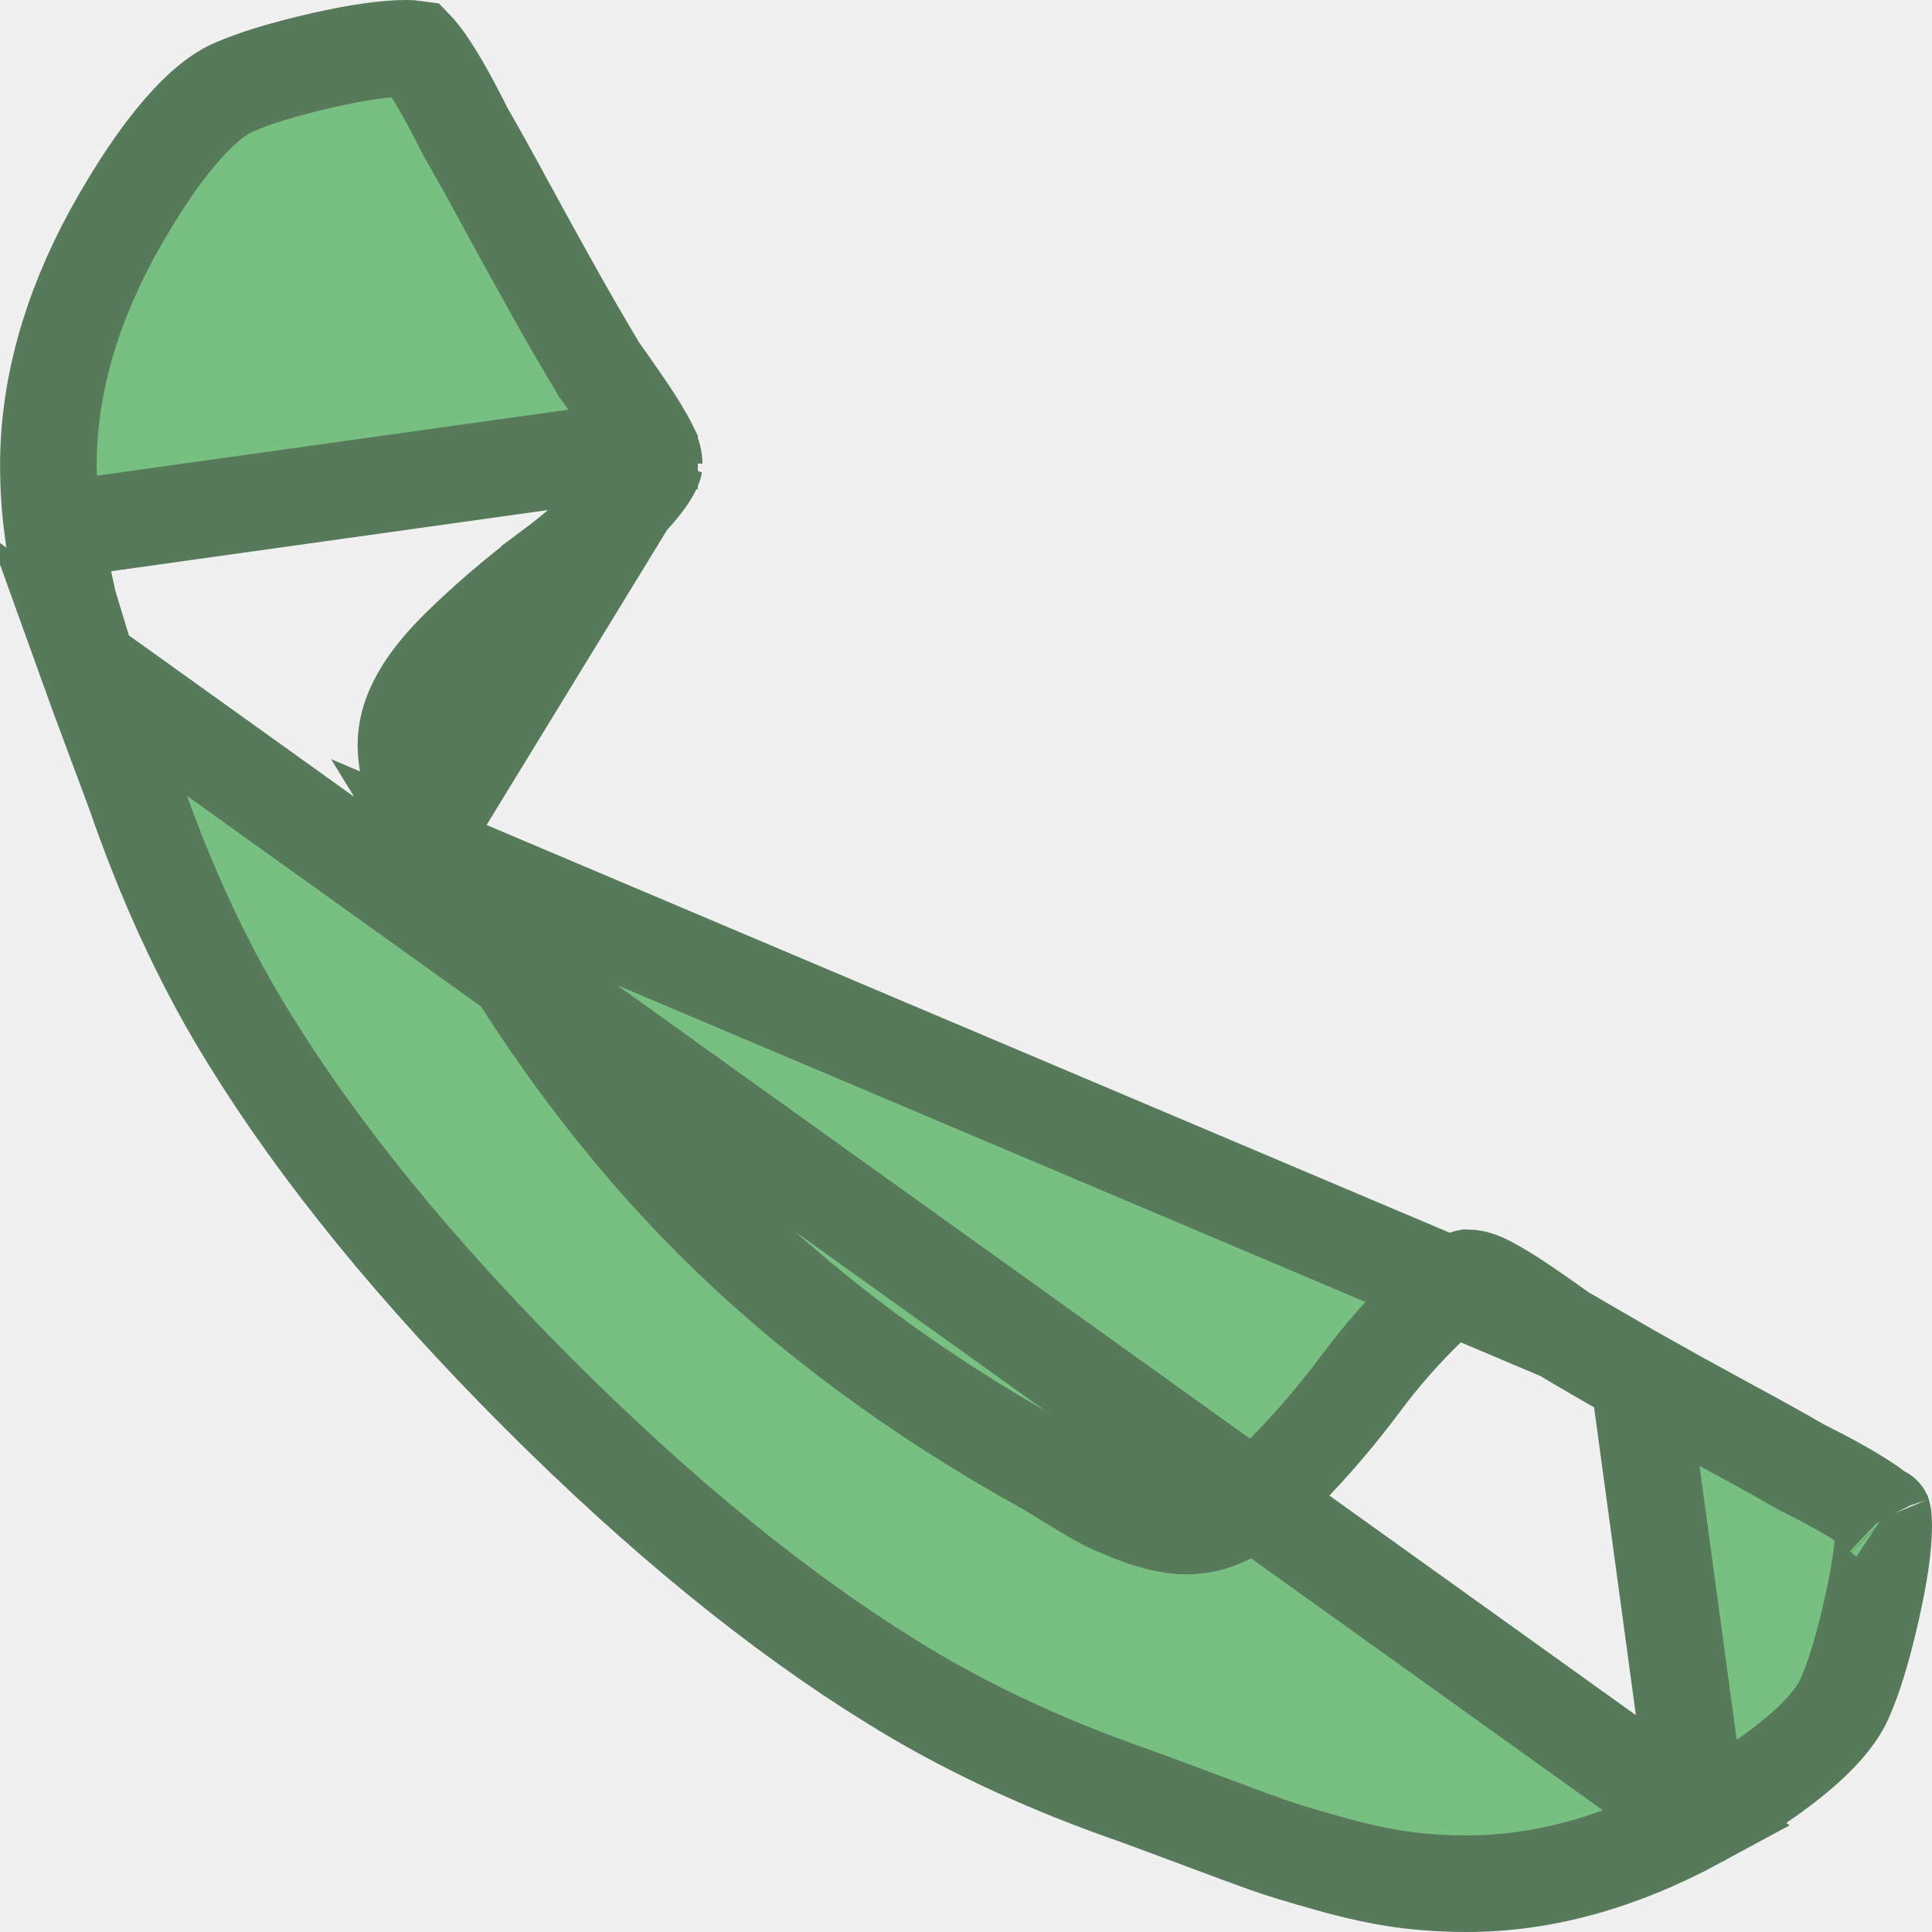
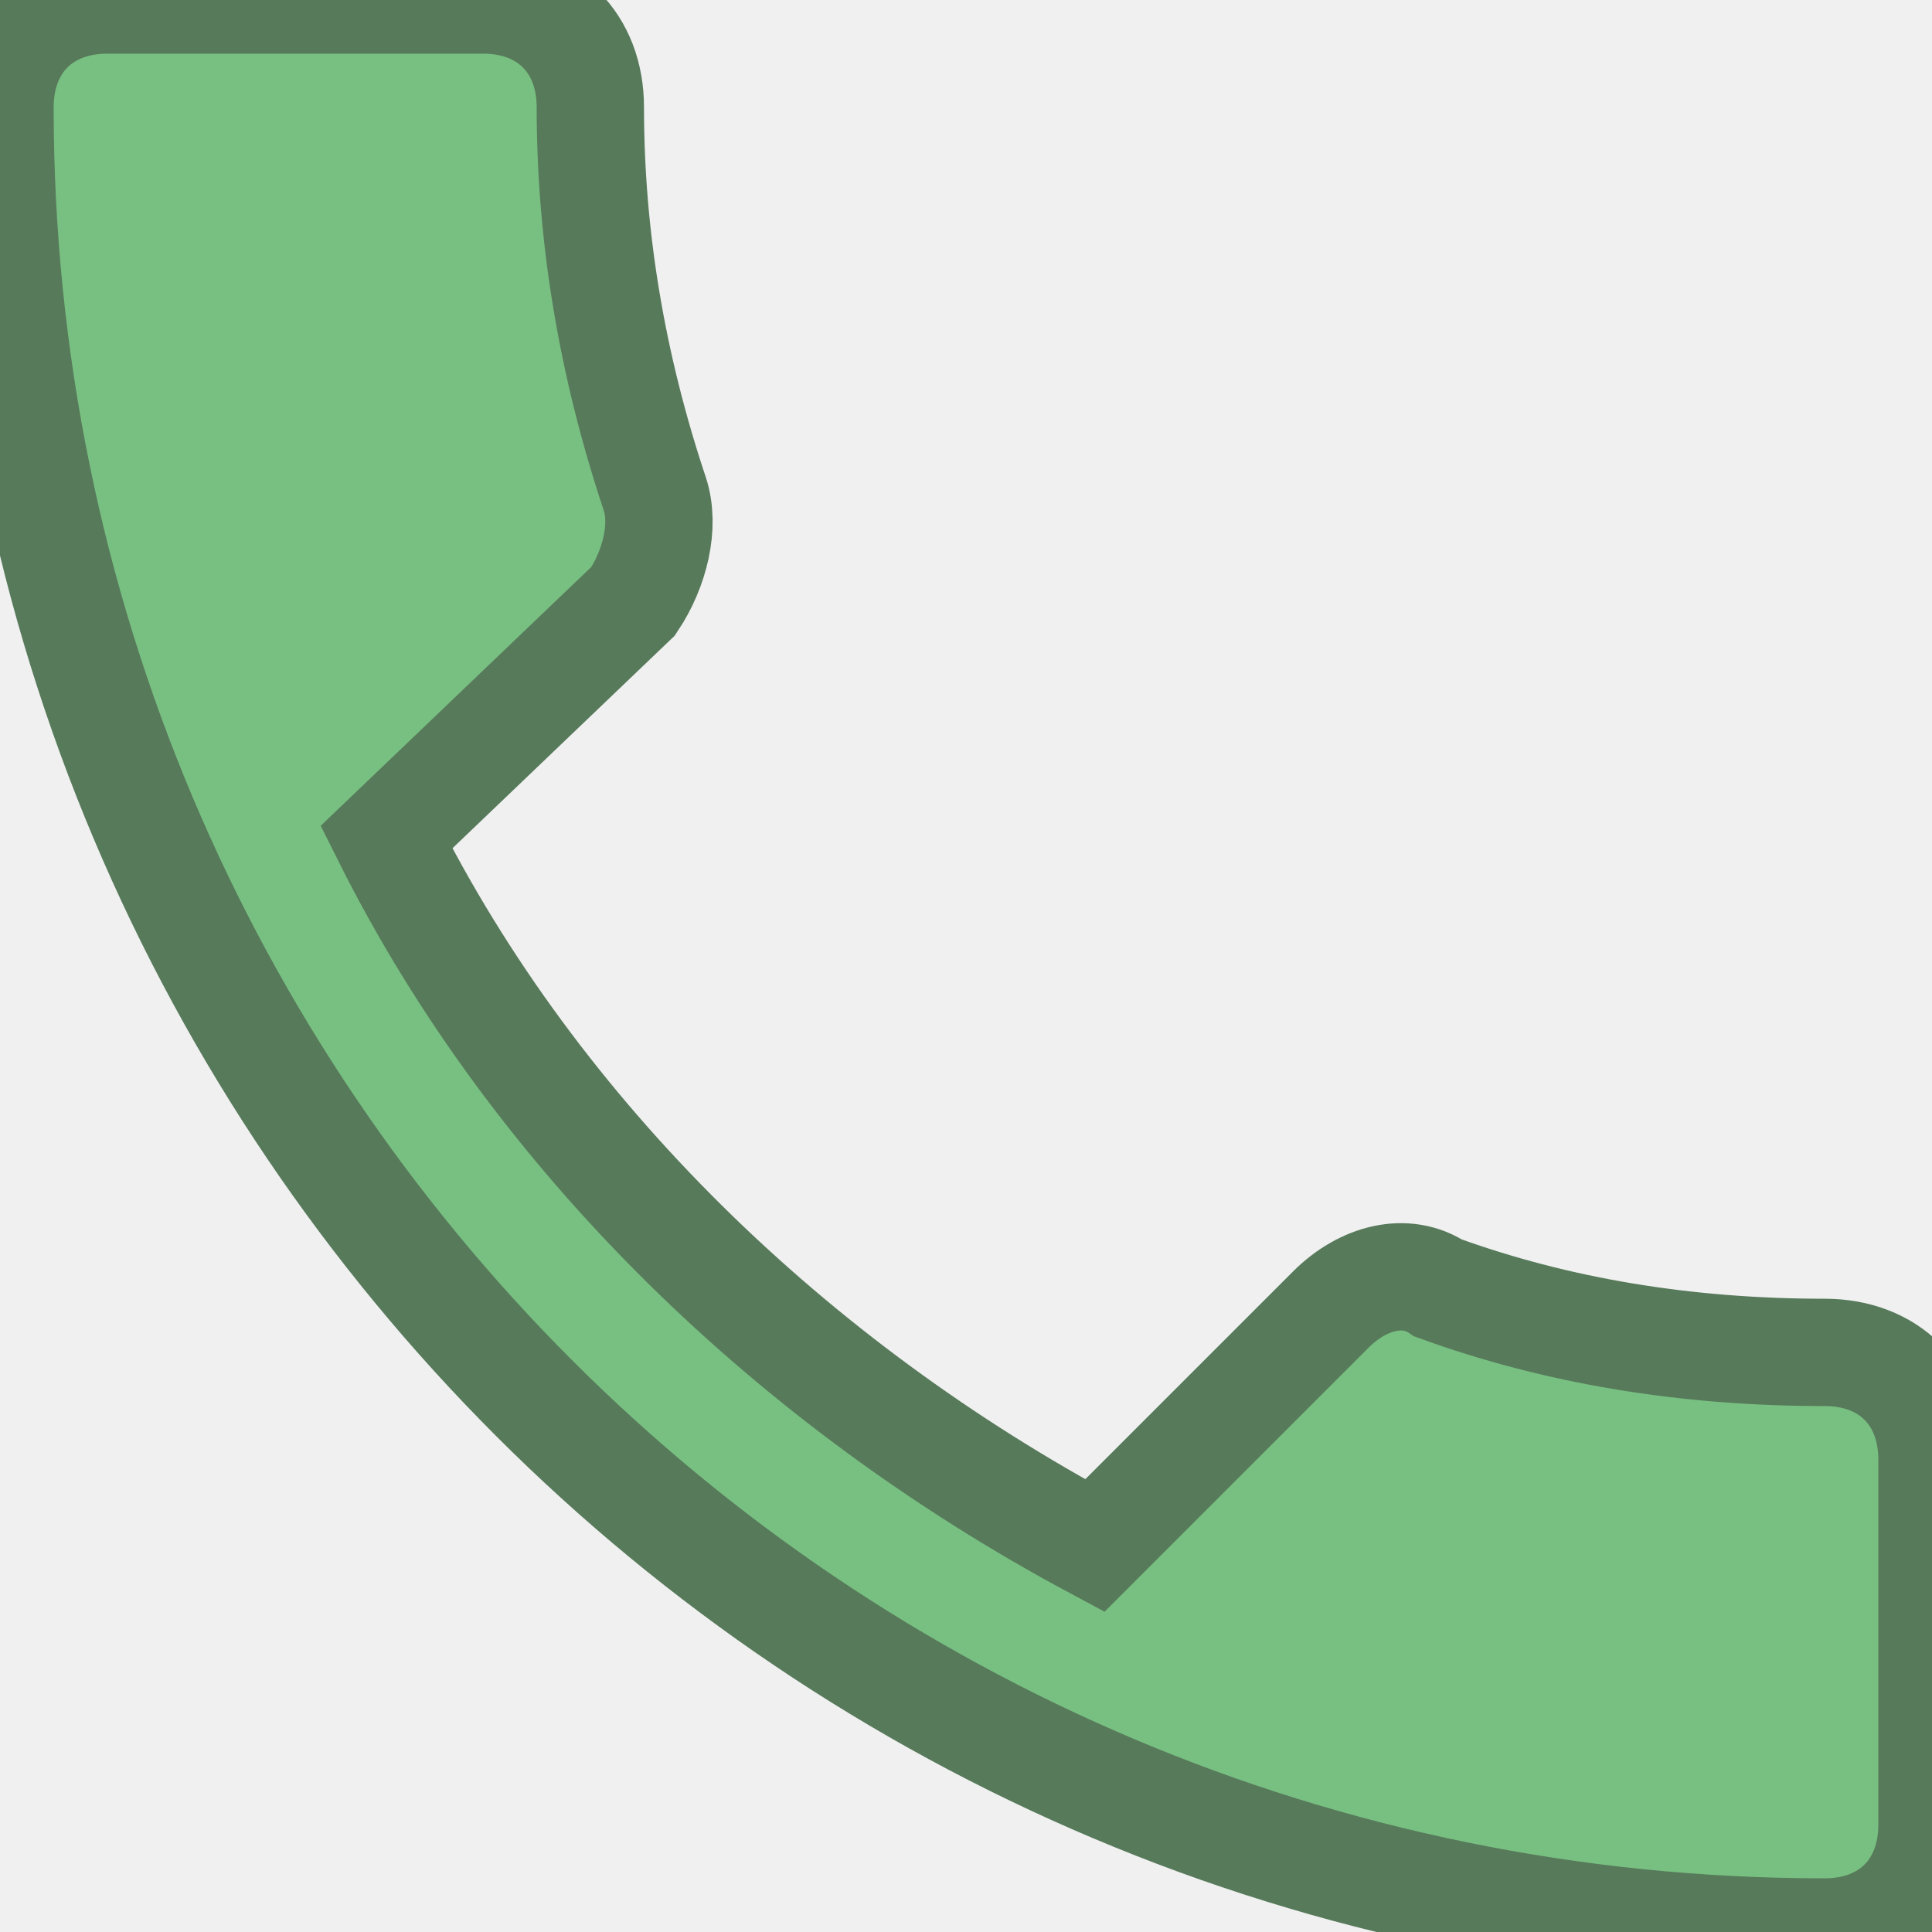
- <svg xmlns="http://www.w3.org/2000/svg" width="20" height="20" viewBox="0 0 20 20" fill="none">
-   <g clip-path="url(#clip0_92_409)">
-     <path d="M19.512 15.716C19.51 15.712 19.504 15.704 19.498 15.692C19.496 15.688 19.494 15.684 19.492 15.679C19.491 15.676 19.492 15.677 19.493 15.682C19.493 15.684 19.494 15.687 19.494 15.692C19.494 15.694 19.495 15.696 19.495 15.698M19.512 15.716C19.51 15.713 19.507 15.71 19.502 15.705C19.5 15.703 19.498 15.7 19.495 15.698M19.512 15.716C19.514 15.718 19.515 15.719 19.515 15.719C19.515 15.719 19.514 15.718 19.512 15.716ZM19.495 15.698C19.498 15.718 19.5 15.75 19.5 15.794V15.796C19.5 15.997 19.461 16.289 19.37 16.684L19.37 16.685C19.279 17.083 19.188 17.373 19.102 17.567L19.102 17.567L19.098 17.576C19.039 17.716 18.906 17.901 18.649 18.124C18.395 18.345 18.045 18.583 17.586 18.837M19.495 15.698C19.47 15.674 19.427 15.638 19.359 15.59C19.208 15.485 18.977 15.352 18.654 15.191L18.64 15.184L18.626 15.176C18.453 15.075 18.203 14.936 17.872 14.757C17.539 14.576 17.236 14.409 16.964 14.256L17.586 18.837M17.586 18.837C16.758 19.286 15.959 19.5 15.185 19.5C14.951 19.5 14.725 19.485 14.506 19.455C14.293 19.425 14.044 19.372 13.757 19.291C13.457 19.207 13.245 19.142 13.115 19.095L13.115 19.095C12.973 19.045 12.714 18.949 12.335 18.807C11.968 18.669 11.727 18.581 11.627 18.547C10.729 18.226 9.935 17.848 9.242 17.416L9.24 17.415C8.069 16.692 6.846 15.698 5.574 14.426C4.302 13.153 3.308 11.931 2.585 10.76L2.584 10.758C2.152 10.064 1.774 9.27 1.453 8.373C1.42 8.273 1.331 8.033 1.193 7.665L1.193 7.665C1.051 7.286 0.956 7.027 0.905 6.885L17.586 18.837ZM16.169 13.796L16.149 13.78C16.121 13.759 16.014 13.684 15.81 13.543C15.621 13.413 15.477 13.327 15.372 13.276C15.296 13.24 15.237 13.228 15.191 13.227C15.185 13.228 15.159 13.236 15.113 13.262C15.041 13.303 14.944 13.376 14.819 13.494C14.556 13.744 14.314 14.016 14.095 14.311L14.095 14.311C13.845 14.646 13.579 14.957 13.298 15.243L13.298 15.243C13.149 15.395 12.997 15.526 12.842 15.622C12.691 15.715 12.501 15.798 12.288 15.798C12.118 15.798 11.948 15.752 11.795 15.696L11.794 15.696C11.659 15.646 11.545 15.598 11.456 15.555L11.451 15.553L11.451 15.553C11.364 15.508 11.234 15.432 11.073 15.332C10.993 15.283 10.932 15.245 10.888 15.219C10.867 15.206 10.851 15.197 10.84 15.19C10.837 15.188 10.835 15.187 10.833 15.186L10.832 15.186L10.823 15.181C9.49 14.441 8.339 13.59 7.374 12.626L7.374 12.626C6.41 11.661 5.559 10.509 4.819 9.177L4.814 9.167L4.813 9.166C4.812 9.164 4.811 9.162 4.81 9.16C4.803 9.149 4.794 9.133 4.781 9.111C4.755 9.068 4.717 9.007 4.668 8.927L16.169 13.796ZM16.169 13.796L16.192 13.809M16.169 13.796L16.192 13.809M16.192 13.809C16.433 13.953 16.69 14.102 16.964 14.256L16.192 13.809ZM4.447 8.547C4.401 8.456 4.354 8.339 4.304 8.205C4.248 8.052 4.202 7.882 4.202 7.712C4.202 7.499 4.285 7.309 4.379 7.158C4.475 7.003 4.606 6.851 4.757 6.702L4.757 6.702C5.044 6.421 5.354 6.155 5.689 5.906L5.689 5.905C5.984 5.686 6.256 5.444 6.506 5.181L4.447 8.547ZM4.447 8.547C4.491 8.636 4.569 8.767 4.668 8.927L4.447 8.547ZM6.724 4.628L6.724 4.627C6.673 4.523 6.587 4.379 6.457 4.19C6.317 3.987 6.241 3.879 6.219 3.85L6.204 3.83L6.191 3.808C6.046 3.567 5.897 3.309 5.744 3.036C5.591 2.763 5.424 2.46 5.243 2.128L5.243 2.128C5.064 1.797 4.924 1.547 4.824 1.373L4.816 1.359L4.809 1.346C4.648 1.023 4.515 0.792 4.41 0.641C4.362 0.573 4.326 0.53 4.302 0.505C4.282 0.502 4.25 0.5 4.205 0.5C4.004 0.5 3.712 0.538 3.316 0.629L3.316 0.629C2.918 0.721 2.628 0.812 2.433 0.898L2.424 0.901L2.424 0.901C2.284 0.96 2.1 1.094 1.877 1.351C1.657 1.604 1.418 1.955 1.164 2.414C0.715 3.241 0.501 4.04 0.501 4.815C0.501 5.049 0.516 5.275 0.546 5.493L6.724 4.628ZM6.724 4.628C6.76 4.704 6.772 4.763 6.773 4.809M6.724 4.628L6.773 4.809M0.71 6.242L0.71 6.242C0.794 6.543 0.859 6.755 0.905 6.885L0.71 6.242ZM0.71 6.242C0.629 5.955 0.575 5.706 0.546 5.493L0.71 6.242ZM6.773 4.809C6.772 4.815 6.764 4.84 6.738 4.887C6.697 4.959 6.624 5.056 6.506 5.181L6.773 4.809ZM4.284 0.487C4.282 0.486 4.281 0.485 4.281 0.485C4.281 0.485 4.282 0.486 4.284 0.487Z" fill="#78C081" stroke="#577A5B" />
+ <svg xmlns="http://www.w3.org/2000/svg" height="18px" version="1.1" viewBox="0 0 18 18" width="18px">
+   <defs />
+   <g fill="blue" fill-rule="evenodd" id="Page-1" stroke="#577A5B" stroke-width="1">
+     <g fill="#78C081" id="Icons-Communication" transform="translate(-85, -126)">
+       <g id="phone" transform="translate(85, 126)">
+         <path d="M3.6,7.8 C5,10.6 7.4,12.9 10.2,14.4 L12.4,12.2 C12.7,11.9 13.1,11.8 13.4,12 C14.5,12.4 15.7,12.6 17,12.6 C17.6,12.6 18,13 18,13.6 L18,17 C18,17.6 17.6,18 17,18 C7.6,18 0,10.4 0,1 C0,0.4 0.4,0 1,0 L4.5,0 C5.1,0 5.5,0.4 5.5,1 C5.5,2.2 5.7,3.4 6.1,4.6 C6.2,4.9 6.1,5.3 5.9,5.6 L3.6,7.8 L3.6,7.8 Z" id="Shape" />
+       </g>
+     </g>
  </g>
-   <defs>
-     <clipPath id="clip0_92_409">
-       <rect width="20" height="20" fill="white" />
-     </clipPath>
-   </defs>
</svg>
